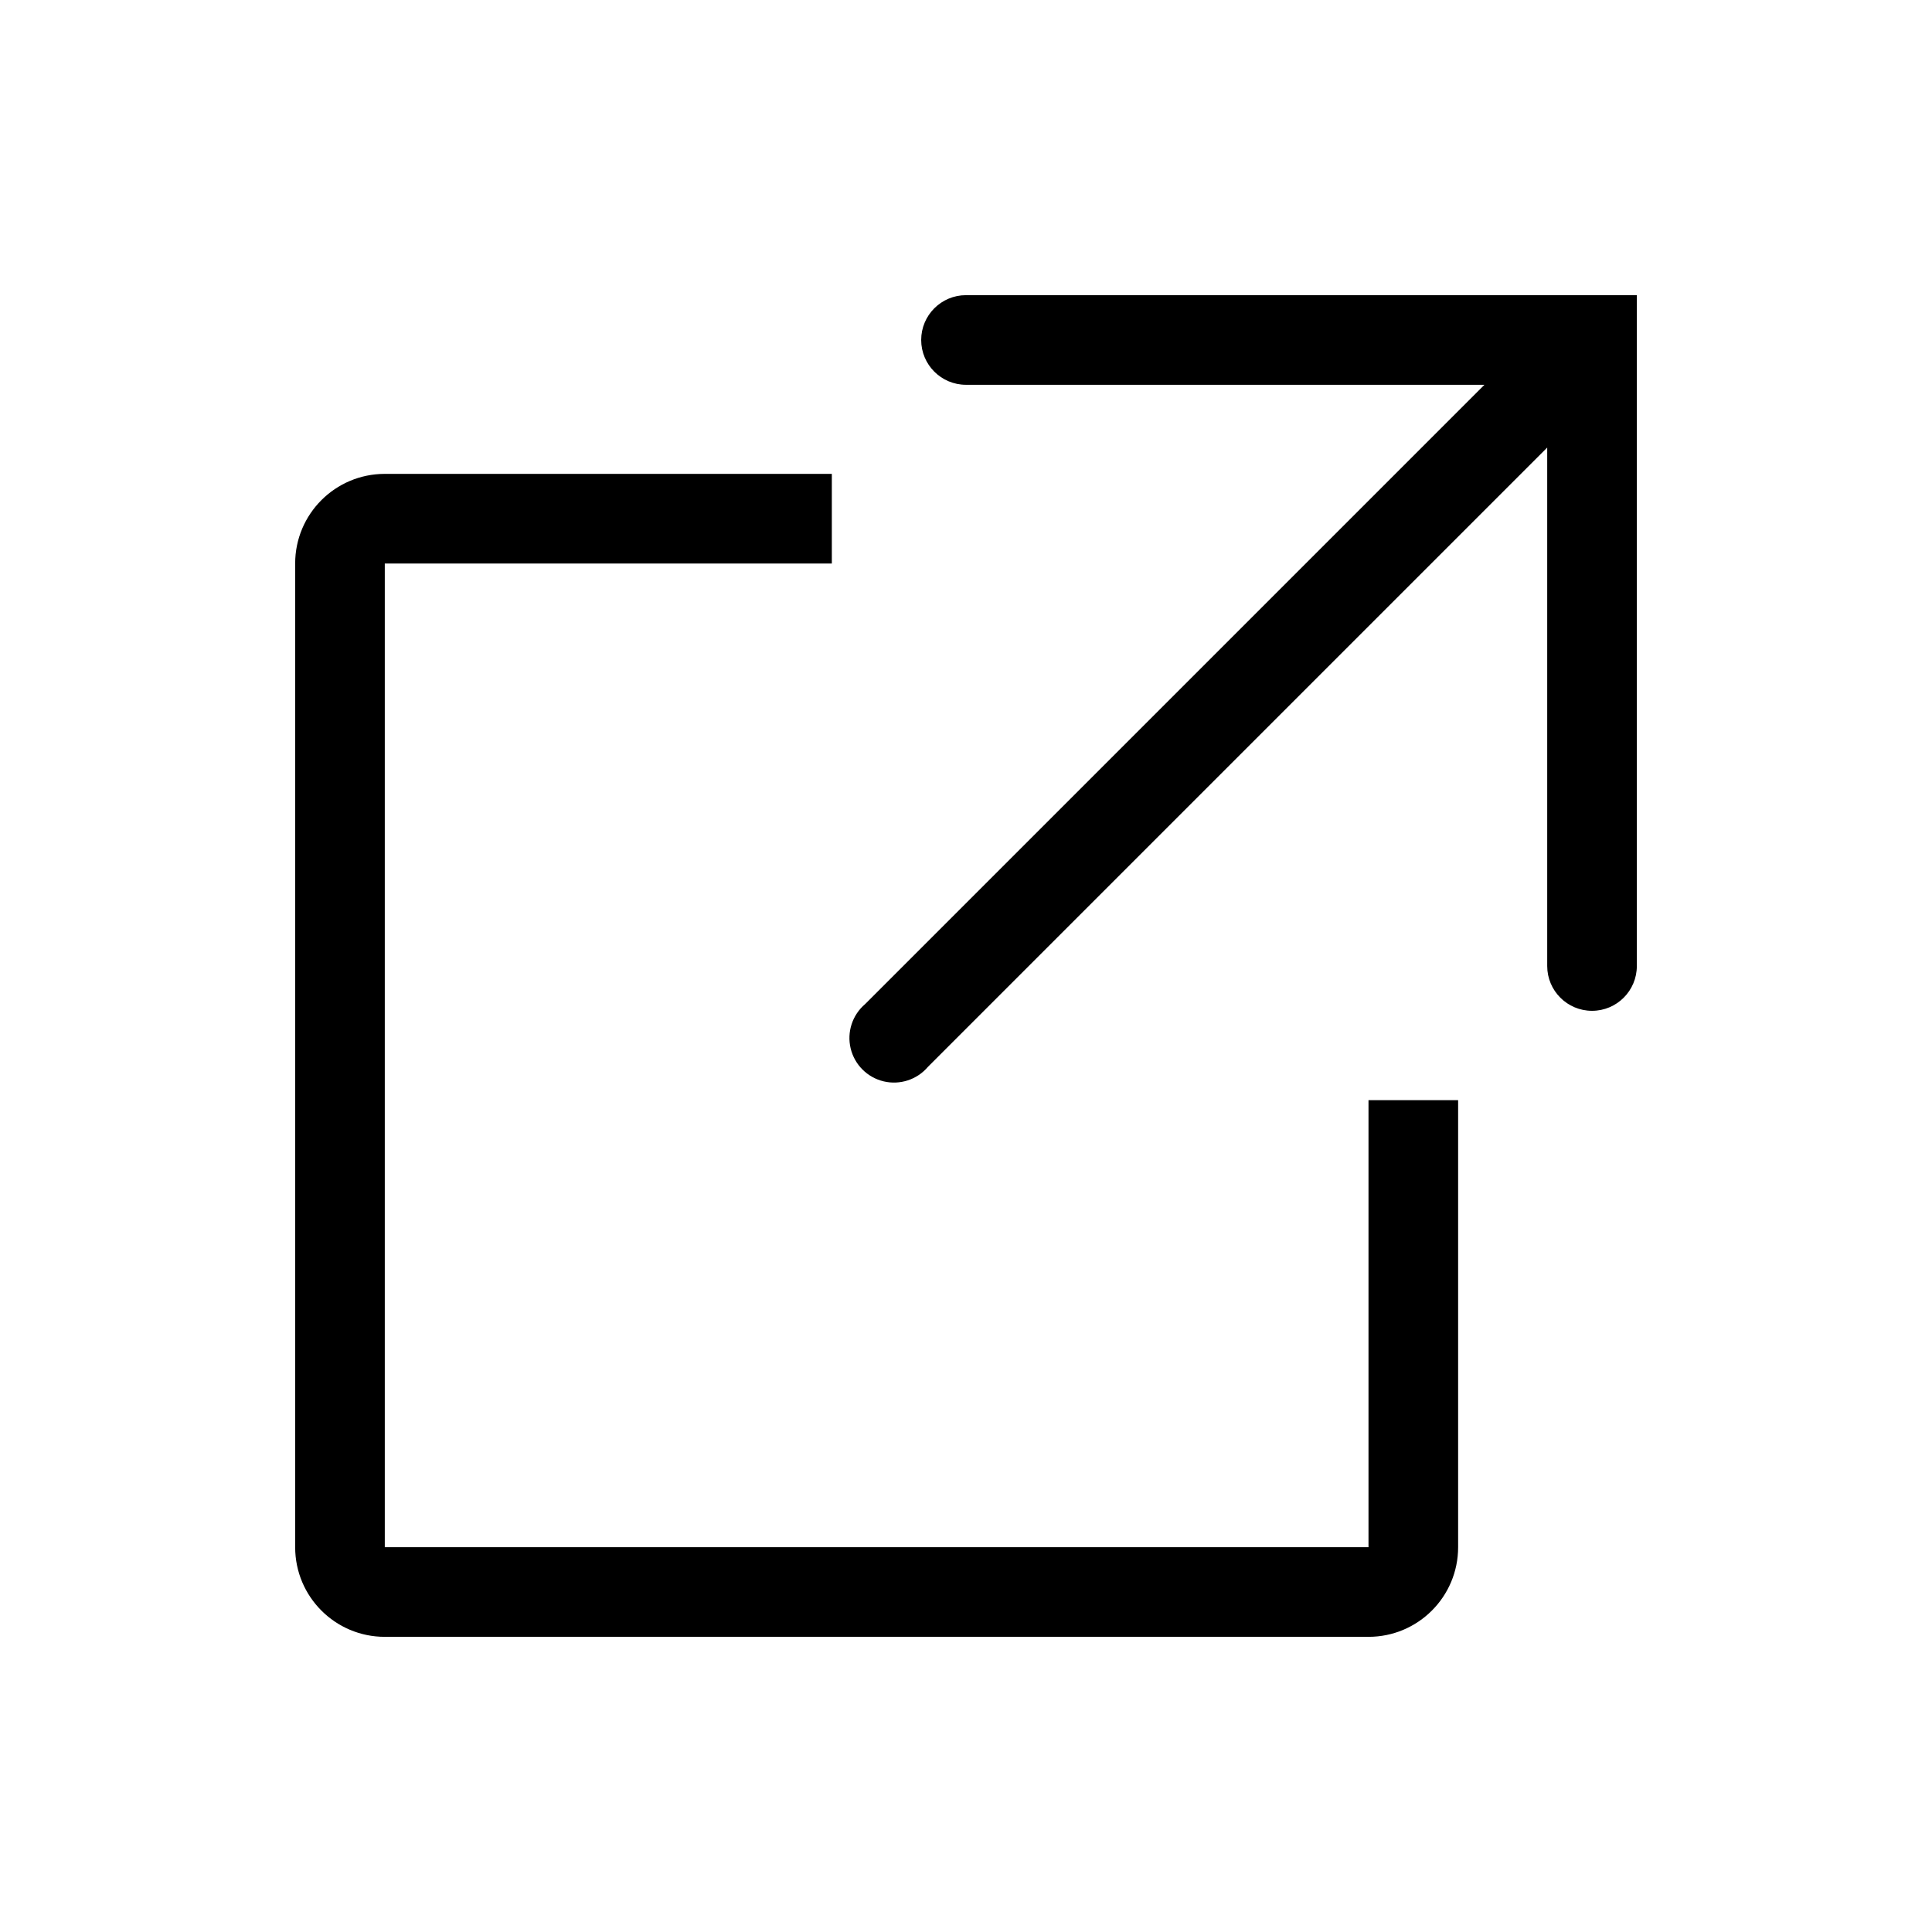
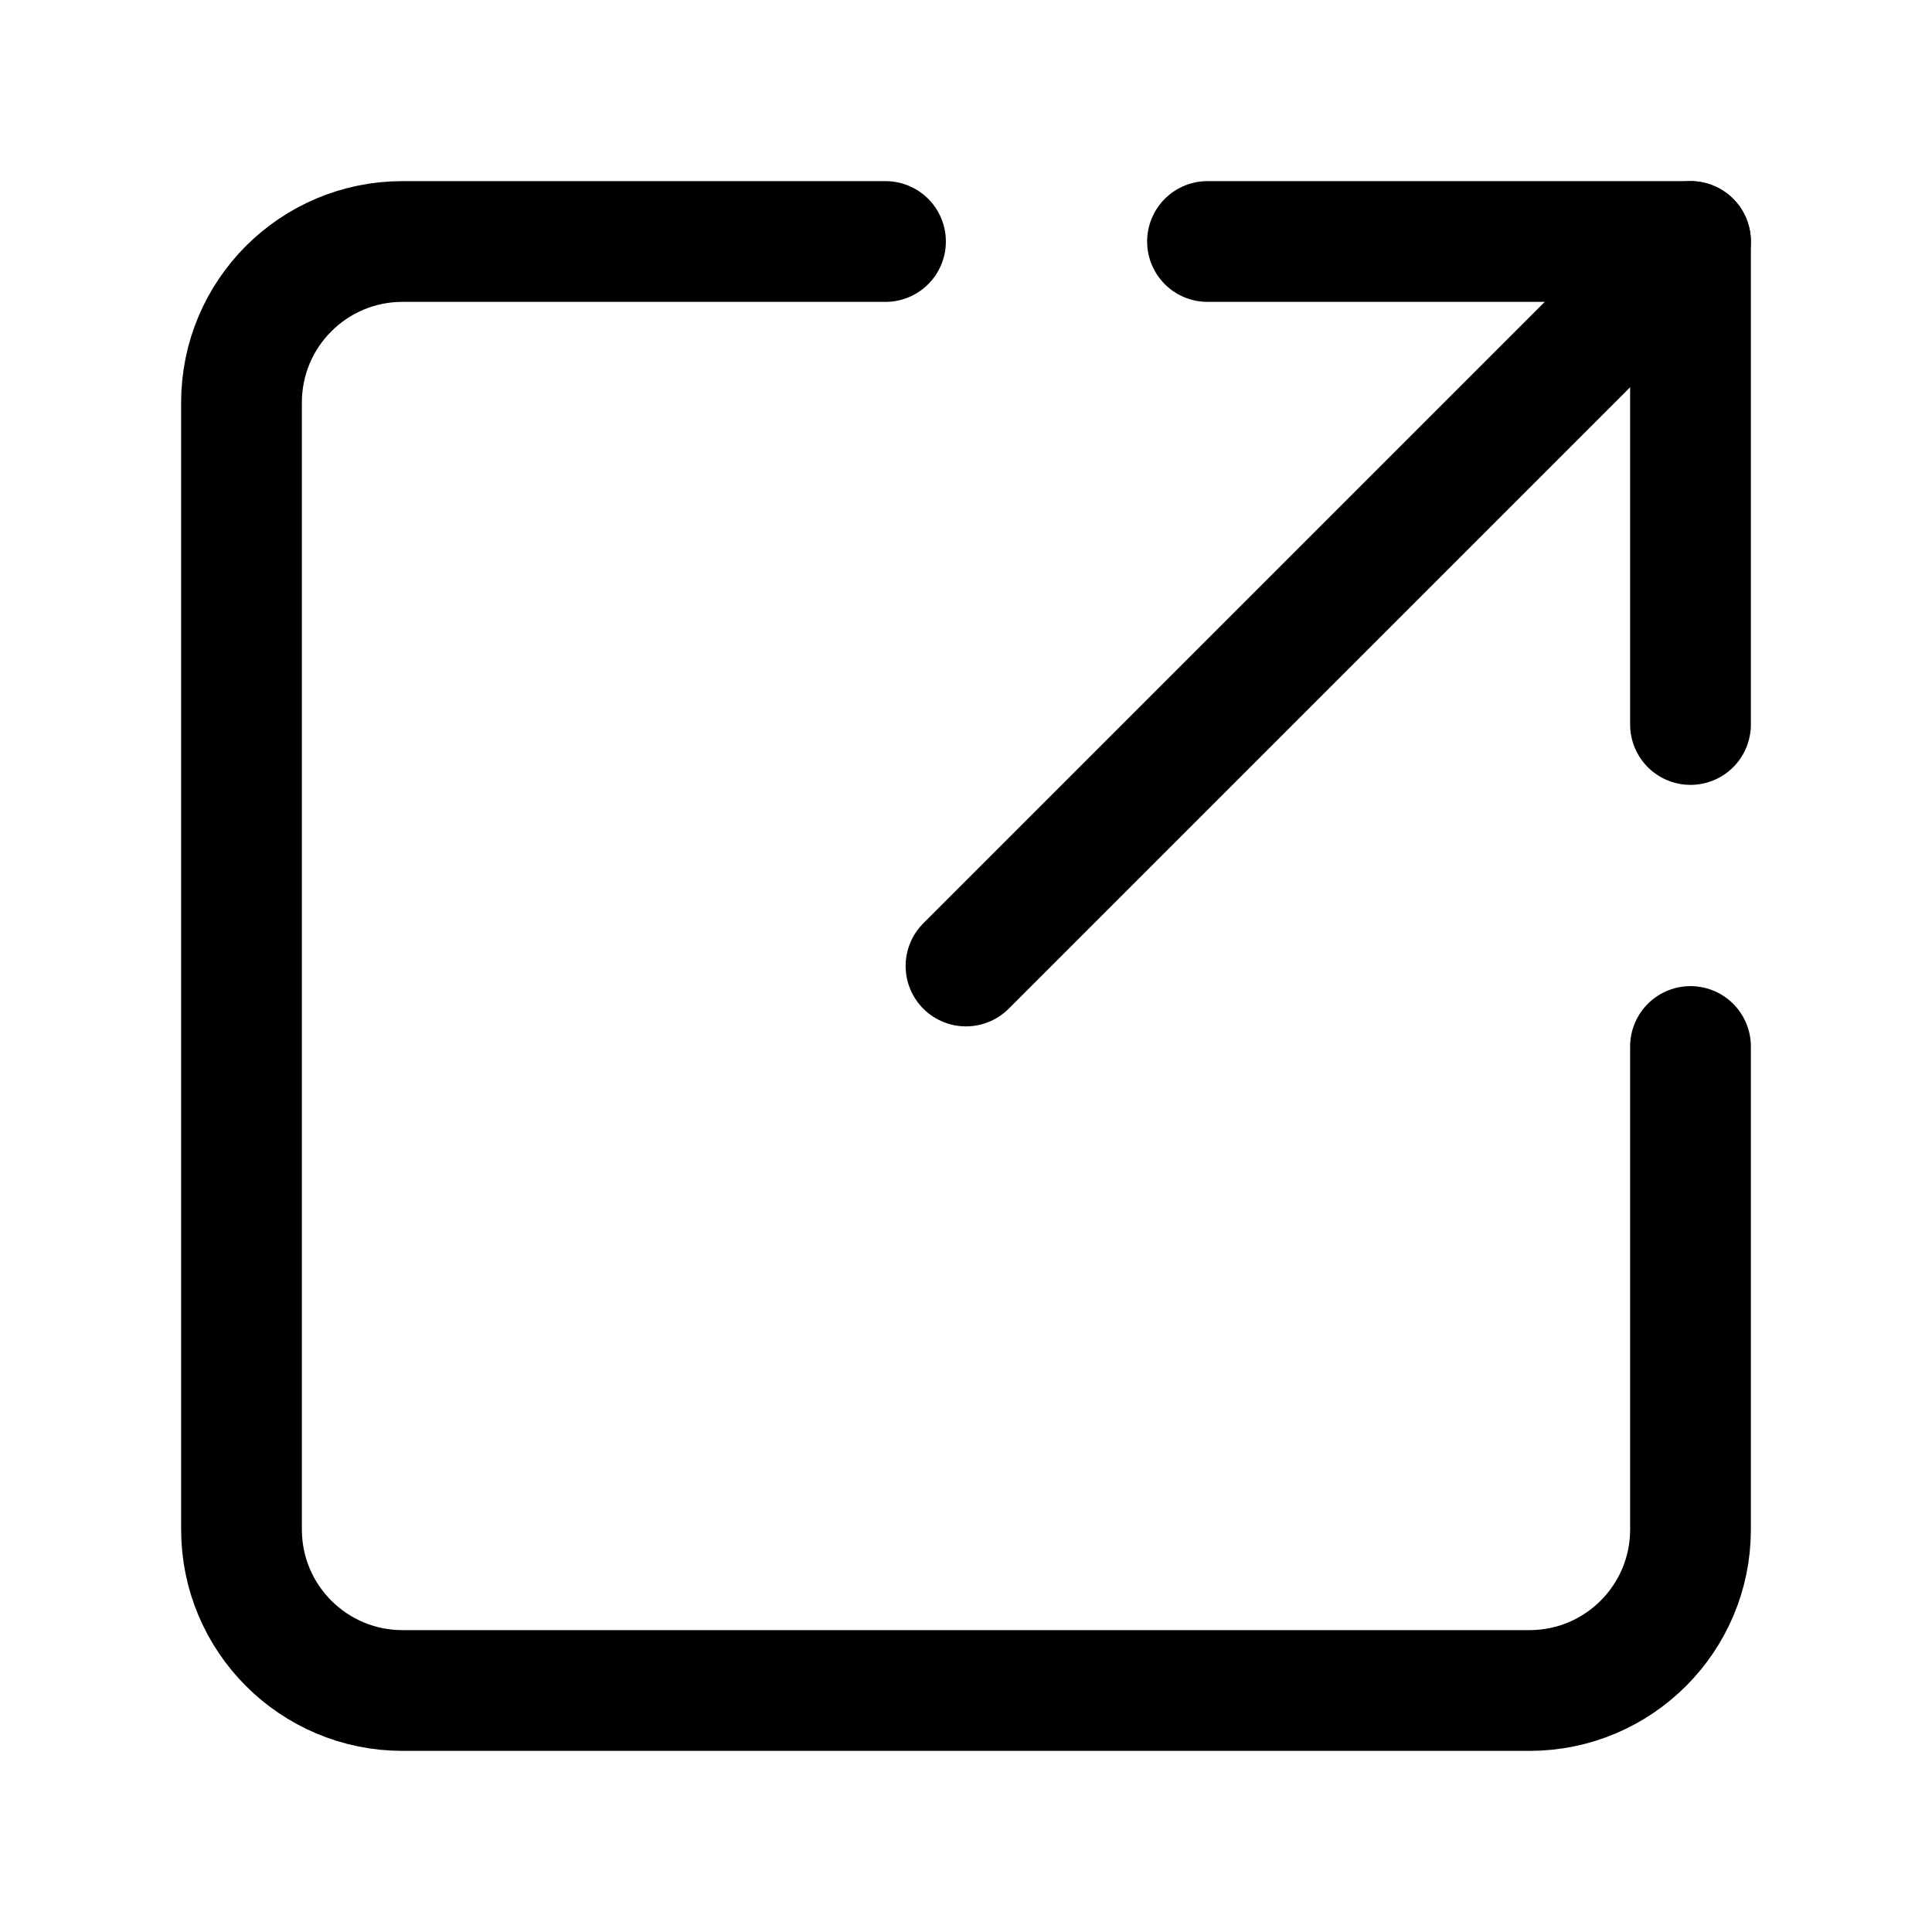
- <svg xmlns="http://www.w3.org/2000/svg" width="36" height="36" viewBox="0 0 36 36">
-   <path d="M 25.50,30.50 H 7.17 A 1.67,1.67 0 0 1 5.50,28.83 V 10.50 A 1.67,1.67 0 0 1 7.17,8.83 h 8.33 V 10.50 H 7.17 v 18.33 h 18.33 v -8.33 h 1.67 v 8.33 a 1.67,1.67 0 0 1 -1.67,1.67 z" />
-   <path d="m 18,5.50 a 0.83,0.83 0 0 0 0,1.67 h 9.66 L 16.12,18.71 a 0.83,0.83 0 1 0 1.17,1.17 L 28.83,8.34 v 9.66 a 0.83,0.83 0 0 0 1.67,0 V 5.50 Z" />
+ <svg xmlns="http://www.w3.org/2000/svg" width="24" height="24" viewBox="0 0 24 24" fill="none" stroke="currentColor" stroke-width="1.5" stroke-linecap="round" stroke-linejoin="round">
+   <path d="M21 13v6a2 2 0 0 1-2 2H5a2 2 0 0 1-2-2V5a2 2 0 0 1 2-2h6" />
+   <path d="m21 3-9 9" />
+   <path d="M15 3h6v6" />
</svg>
